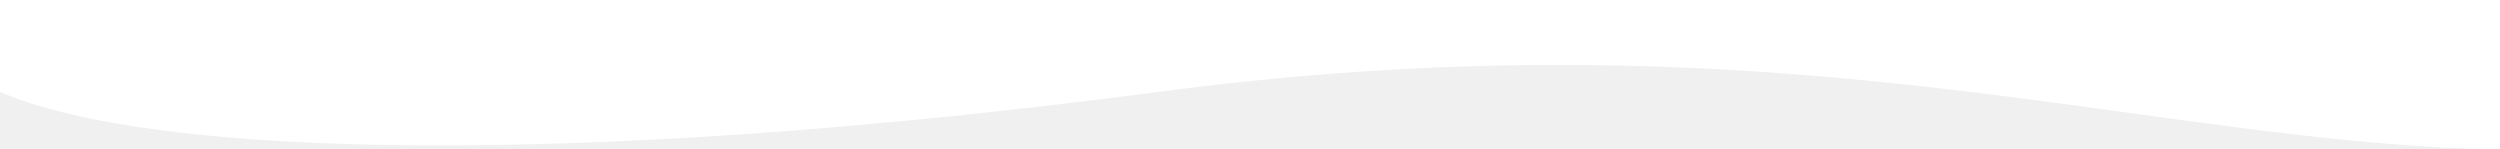
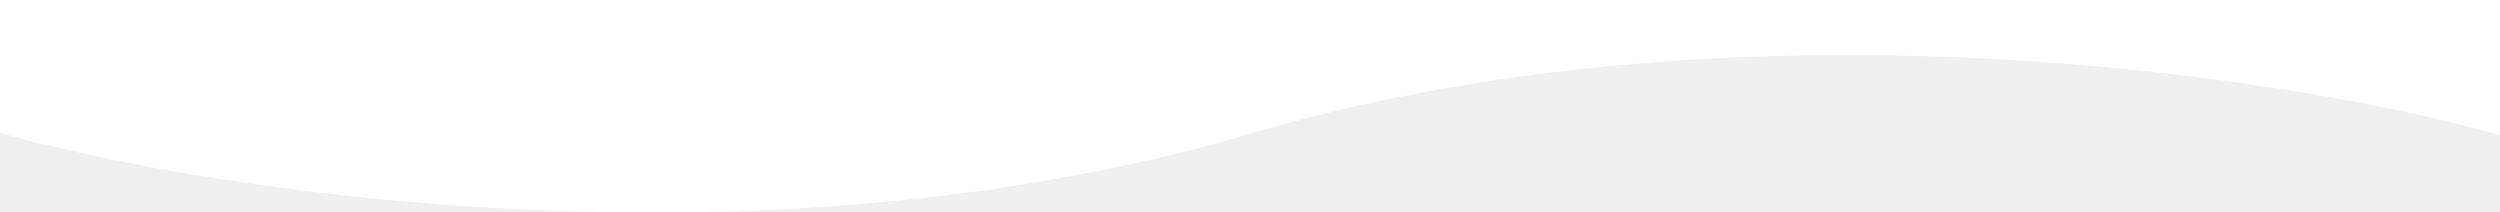
- <svg xmlns="http://www.w3.org/2000/svg" width="1923" height="114" viewBox="0 0 1923 114" fill="none">
-   <path d="M892.428 68.998C445.496 127.929 116.788 120.314 0 68.998V0H1923V34.499V113.5C1650.5 109.002 1374 5.5 892.428 68.998Z" fill="#FFF" stroke="white" stroke-width="3px" />
+ <svg xmlns="http://www.w3.org/2000/svg" width="1929" height="163" viewBox="0 0 1929 163" fill="none">
+   <path d="M1.5 99.239V100.378L2.597 100.684C167.131 146.578 589.72 210.829 964.172 100.678C1337.89 -9.257 1760.87 54.876 1925.6 100.685L1927.5 101.213V99.239V3.5V2H1926H3H1.5V3.5V99.239Z" fill="white" stroke="white" stroke-width="5" />
</svg>
